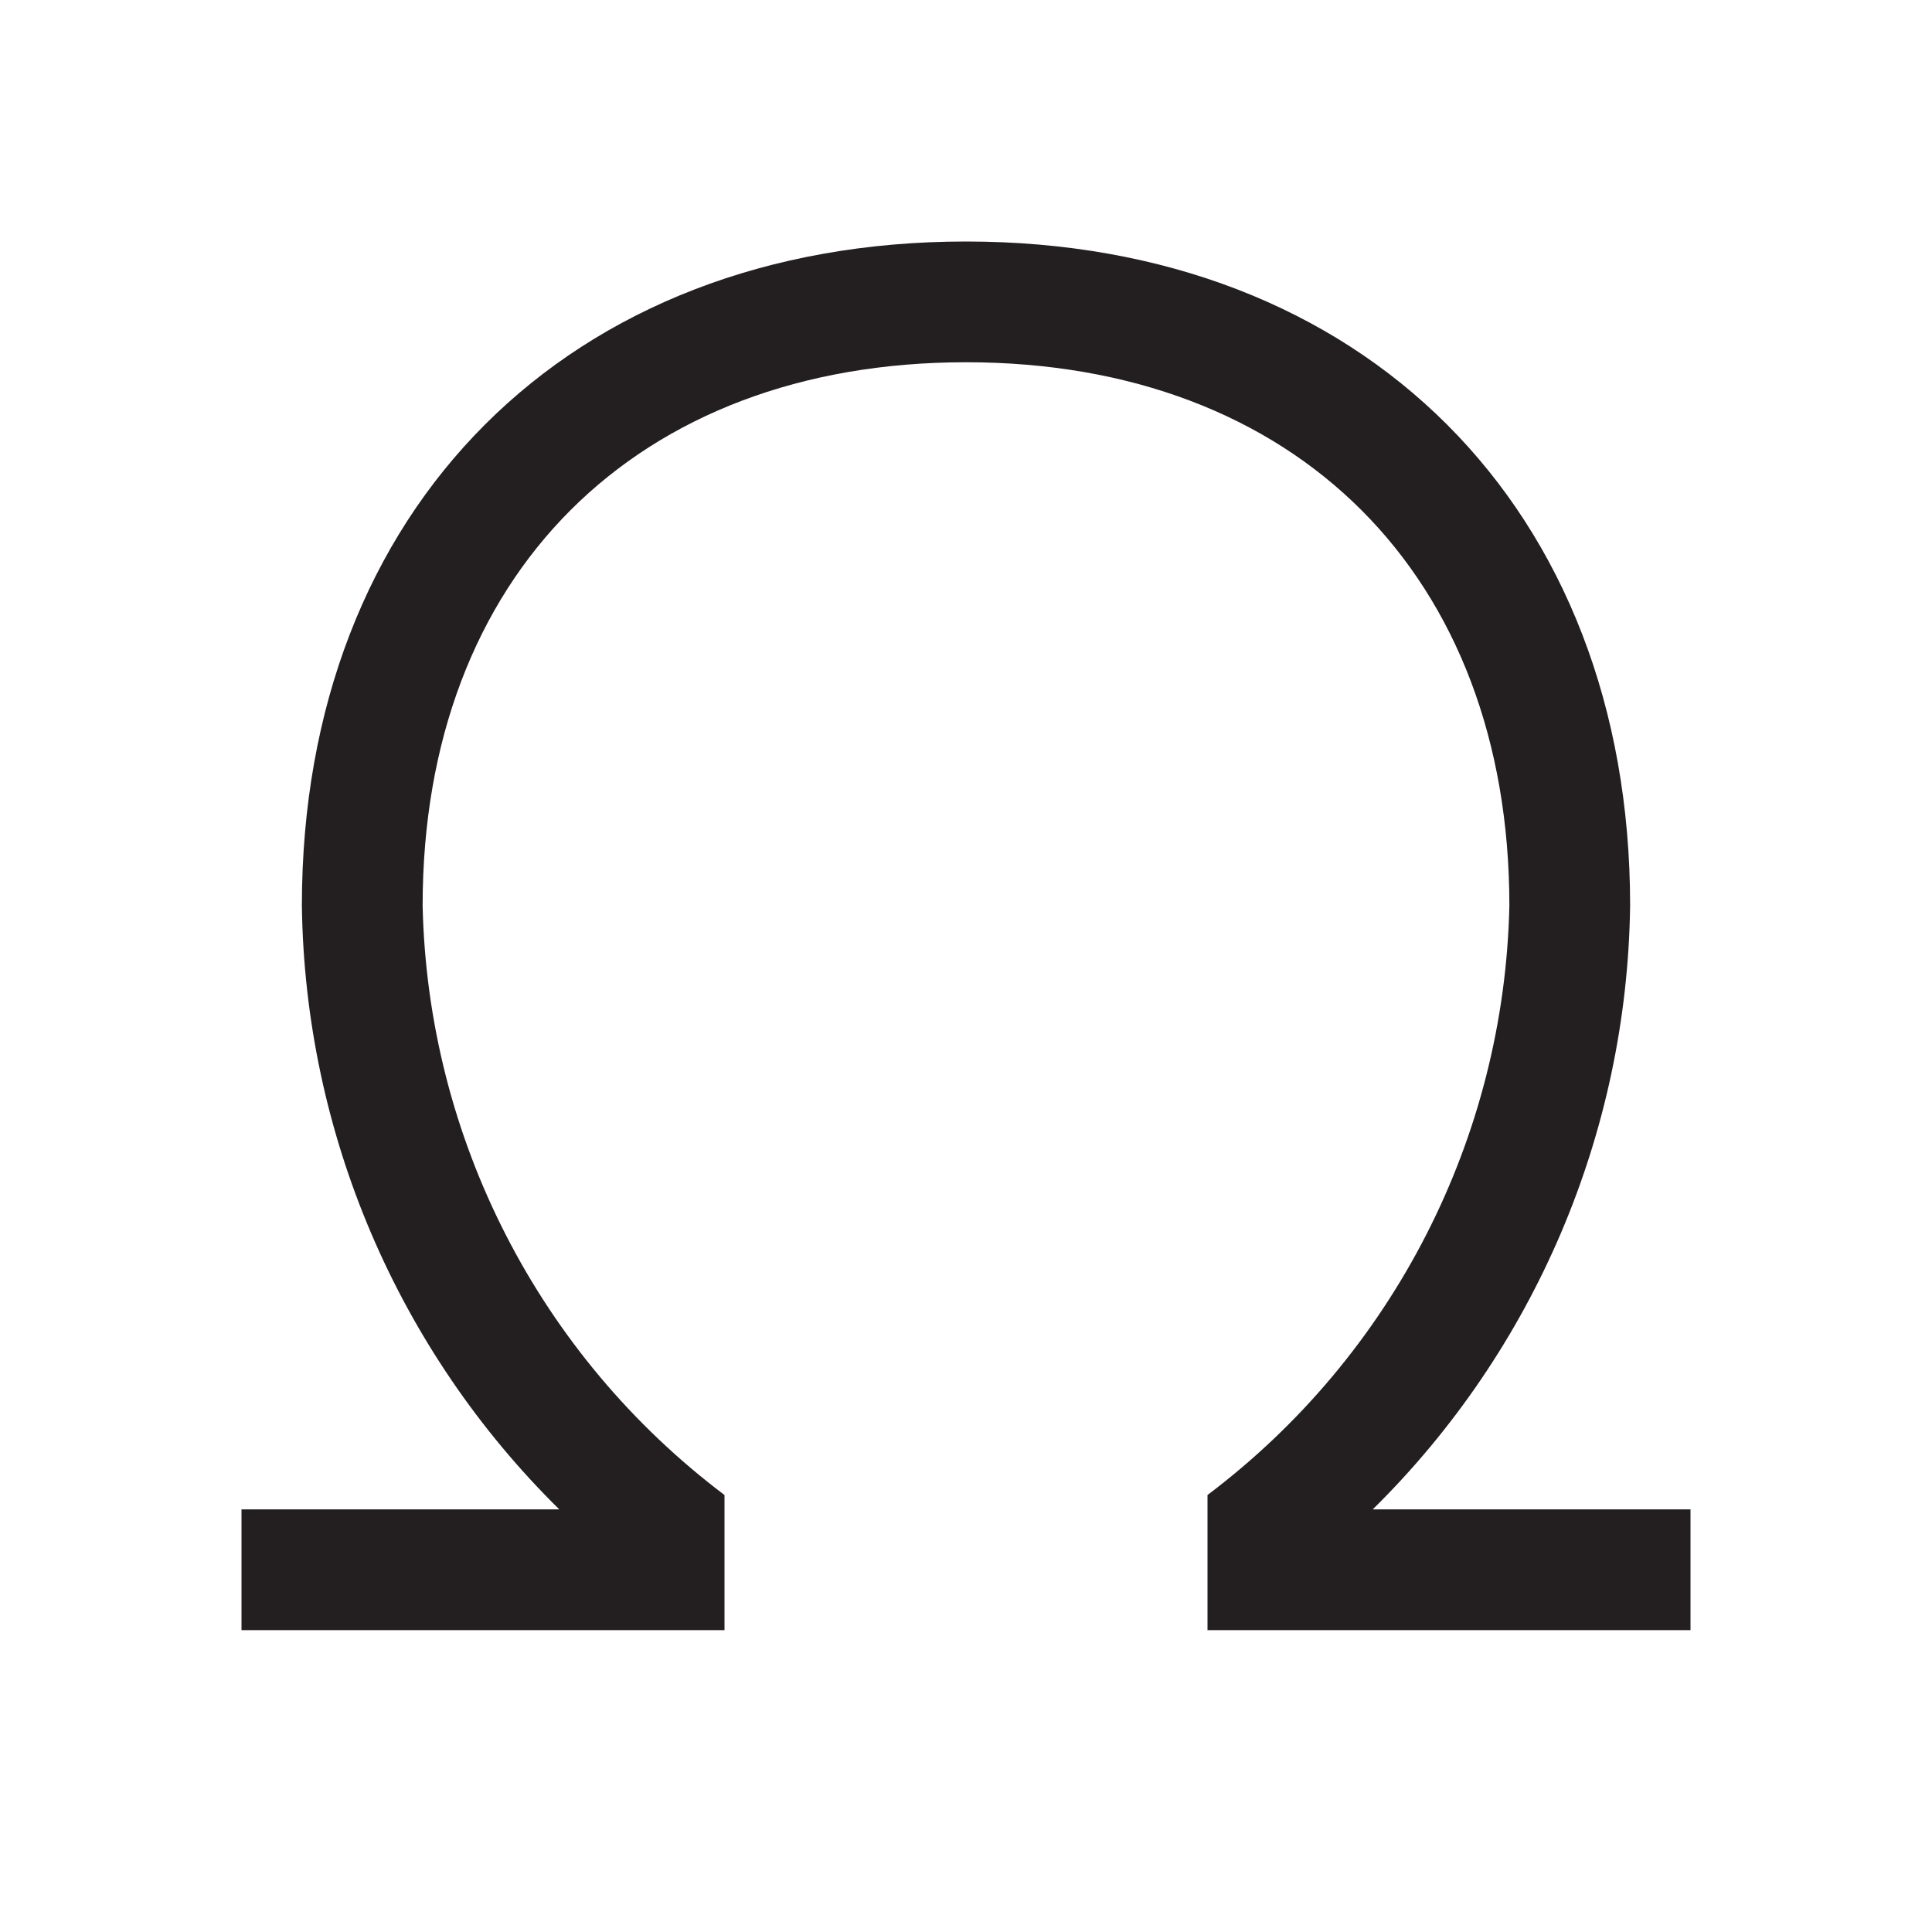
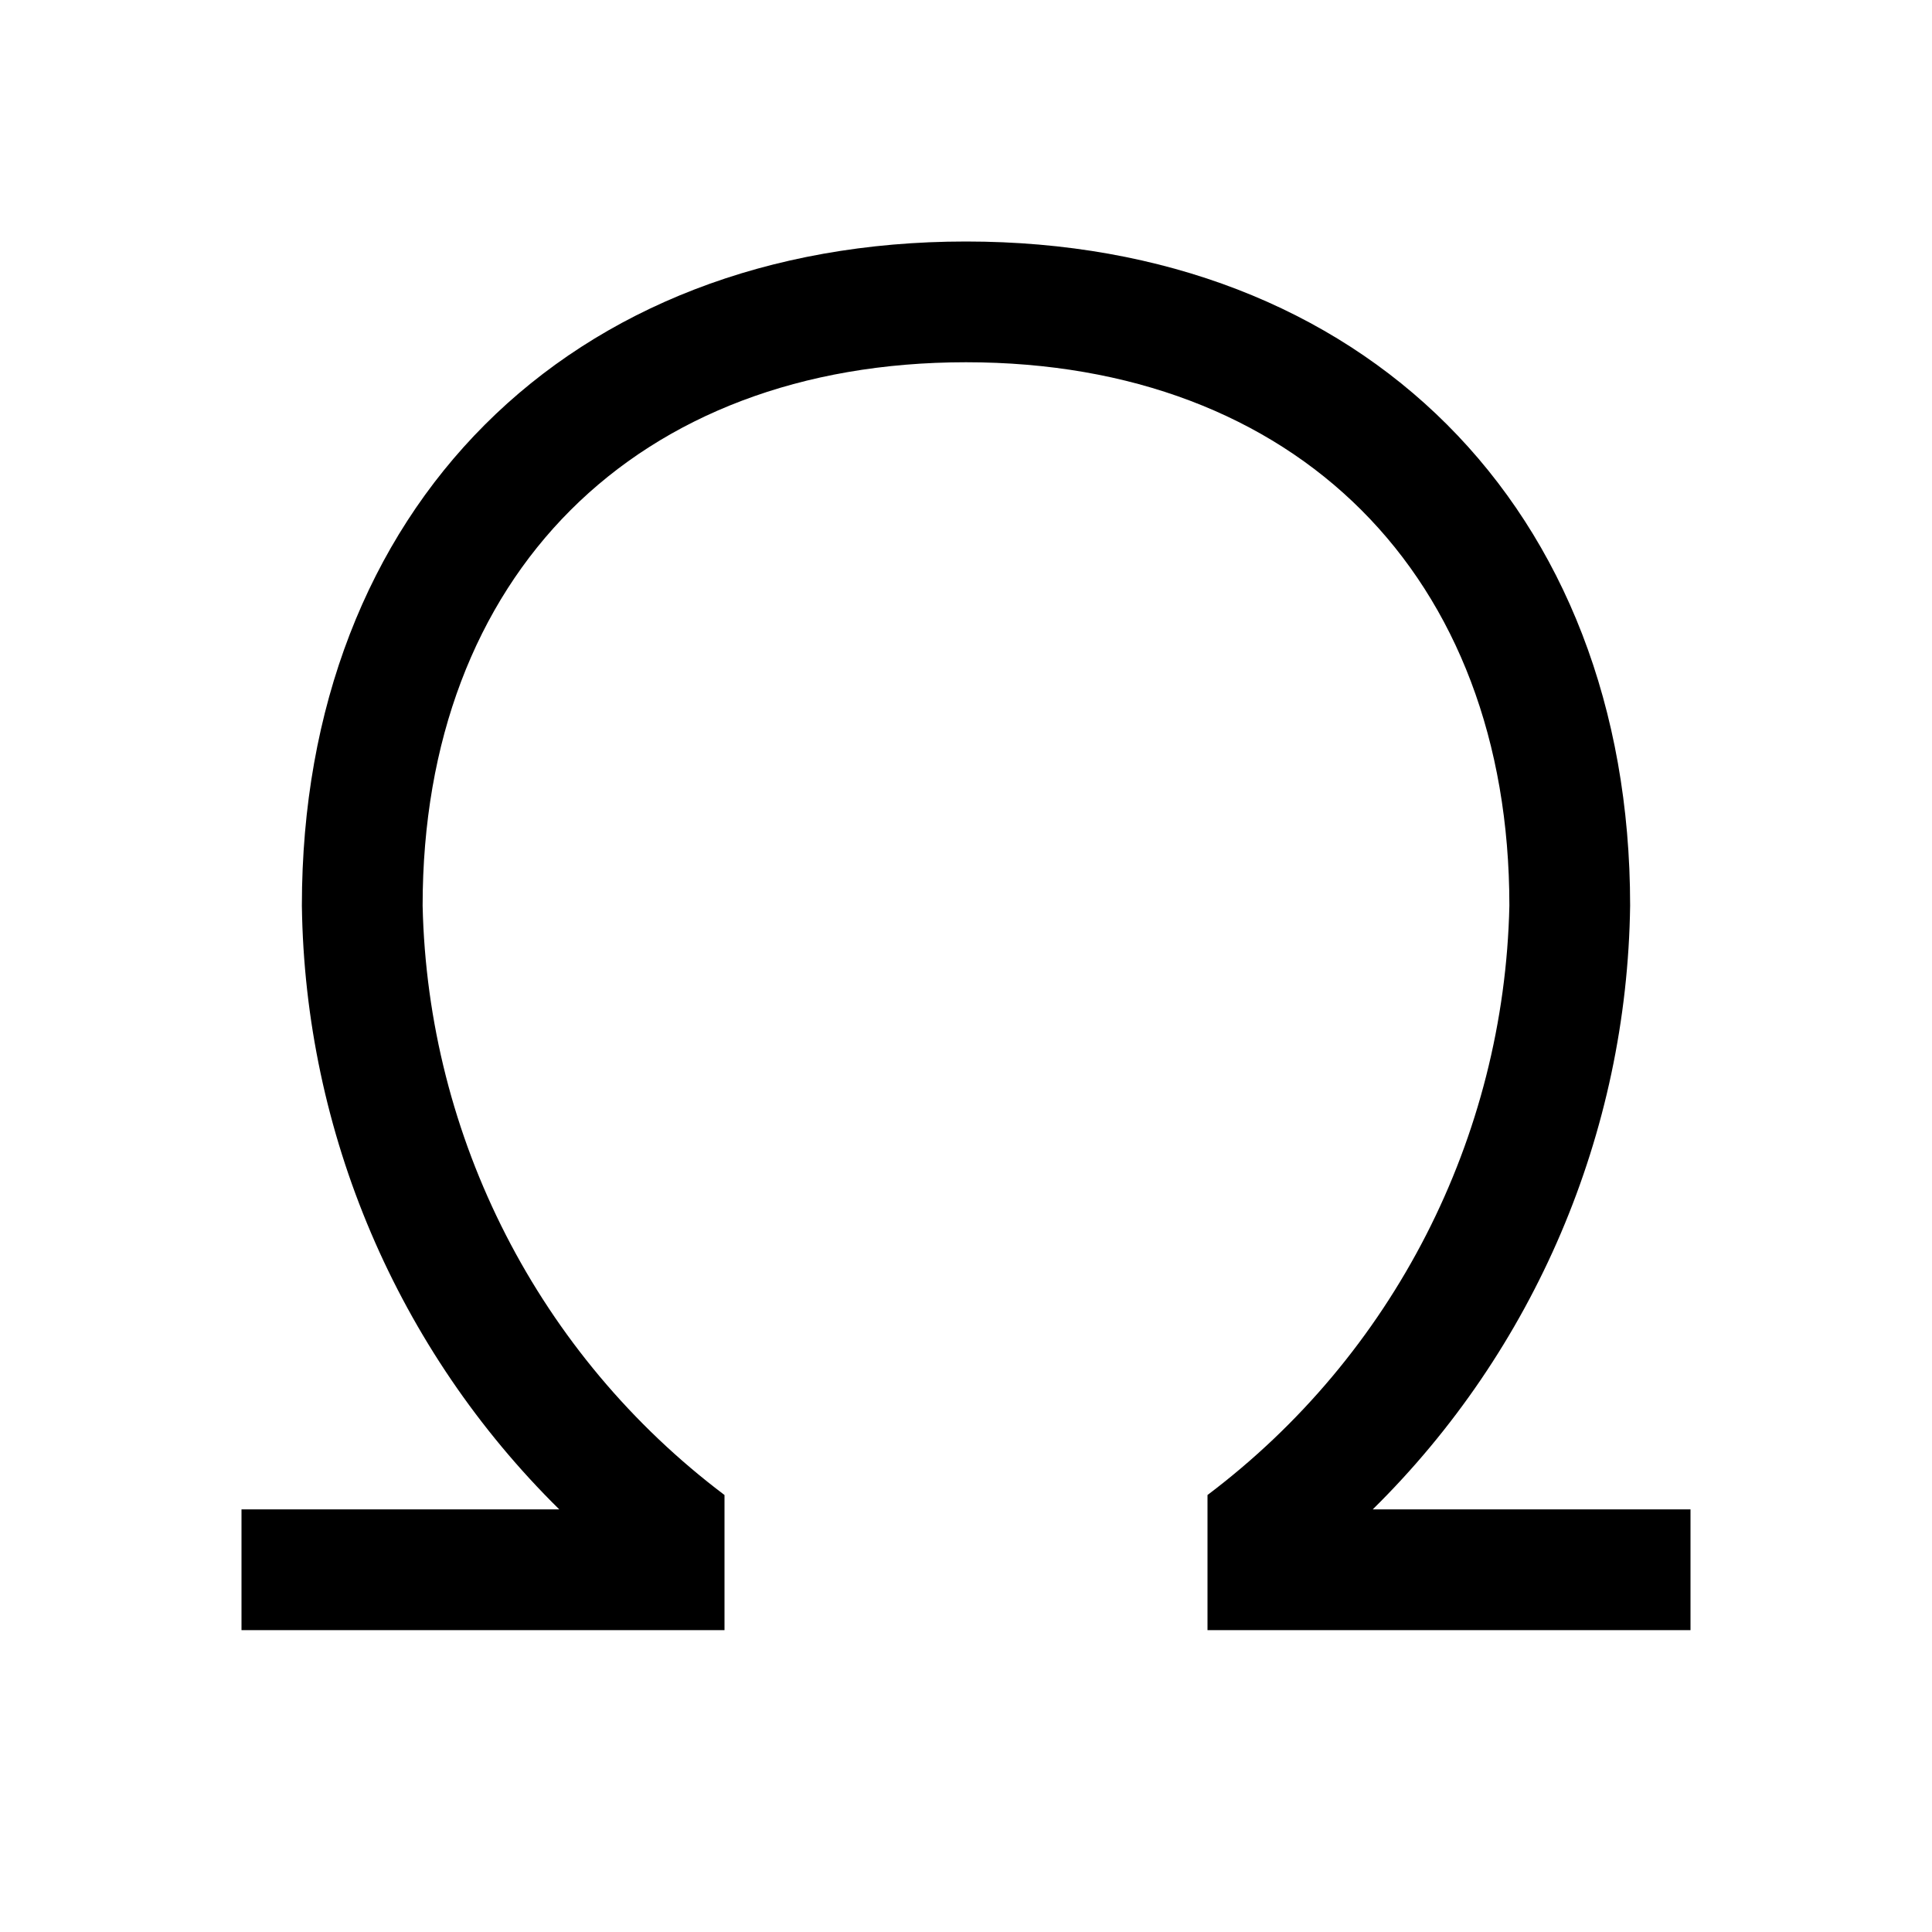
<svg xmlns="http://www.w3.org/2000/svg" id="Layer_1" data-name="Layer 1" width="32" height="32" viewBox="0 0 32 32">
  <defs>
    <style>
      .cls-1 {
-         fill: #231f20;
-       }
- 
-       .cls-2 {
        fill: none;
      }
    </style>
  </defs>
-   <path class="cls-1" d="M22.737,25A14.309,14.309,0,0,0,27,15C27,8.42,22.58,4,16,4S5,8.42,5,15A14.309,14.309,0,0,0,9.263,25H4v2h8V24.762A12.568,12.568,0,0,1,7,15c0-5.467,3.533-9,9-9s9,3.533,9,9a12.568,12.568,0,0,1-5,9.762V27h8V25Z" transform="translate(0 0)" />
-   <rect id="_Transparent_Rectangle_" data-name="&lt;Transparent Rectangle&gt;" class="cls-2" width="32" height="32" />
+   <path d="M22.737,25A14.309,14.309,0,0,0,27,15C27,8.42,22.58,4,16,4S5,8.42,5,15A14.309,14.309,0,0,0,9.263,25H4v2h8V24.762A12.568,12.568,0,0,1,7,15c0-5.467,3.533-9,9-9s9,3.533,9,9a12.568,12.568,0,0,1-5,9.762V27h8V25Z" transform="translate(0 0)" />
+   <rect id="_Transparent_Rectangle_" data-name="&lt;Transparent Rectangle&gt;" class="cls-1" width="32" height="32" />
</svg>
